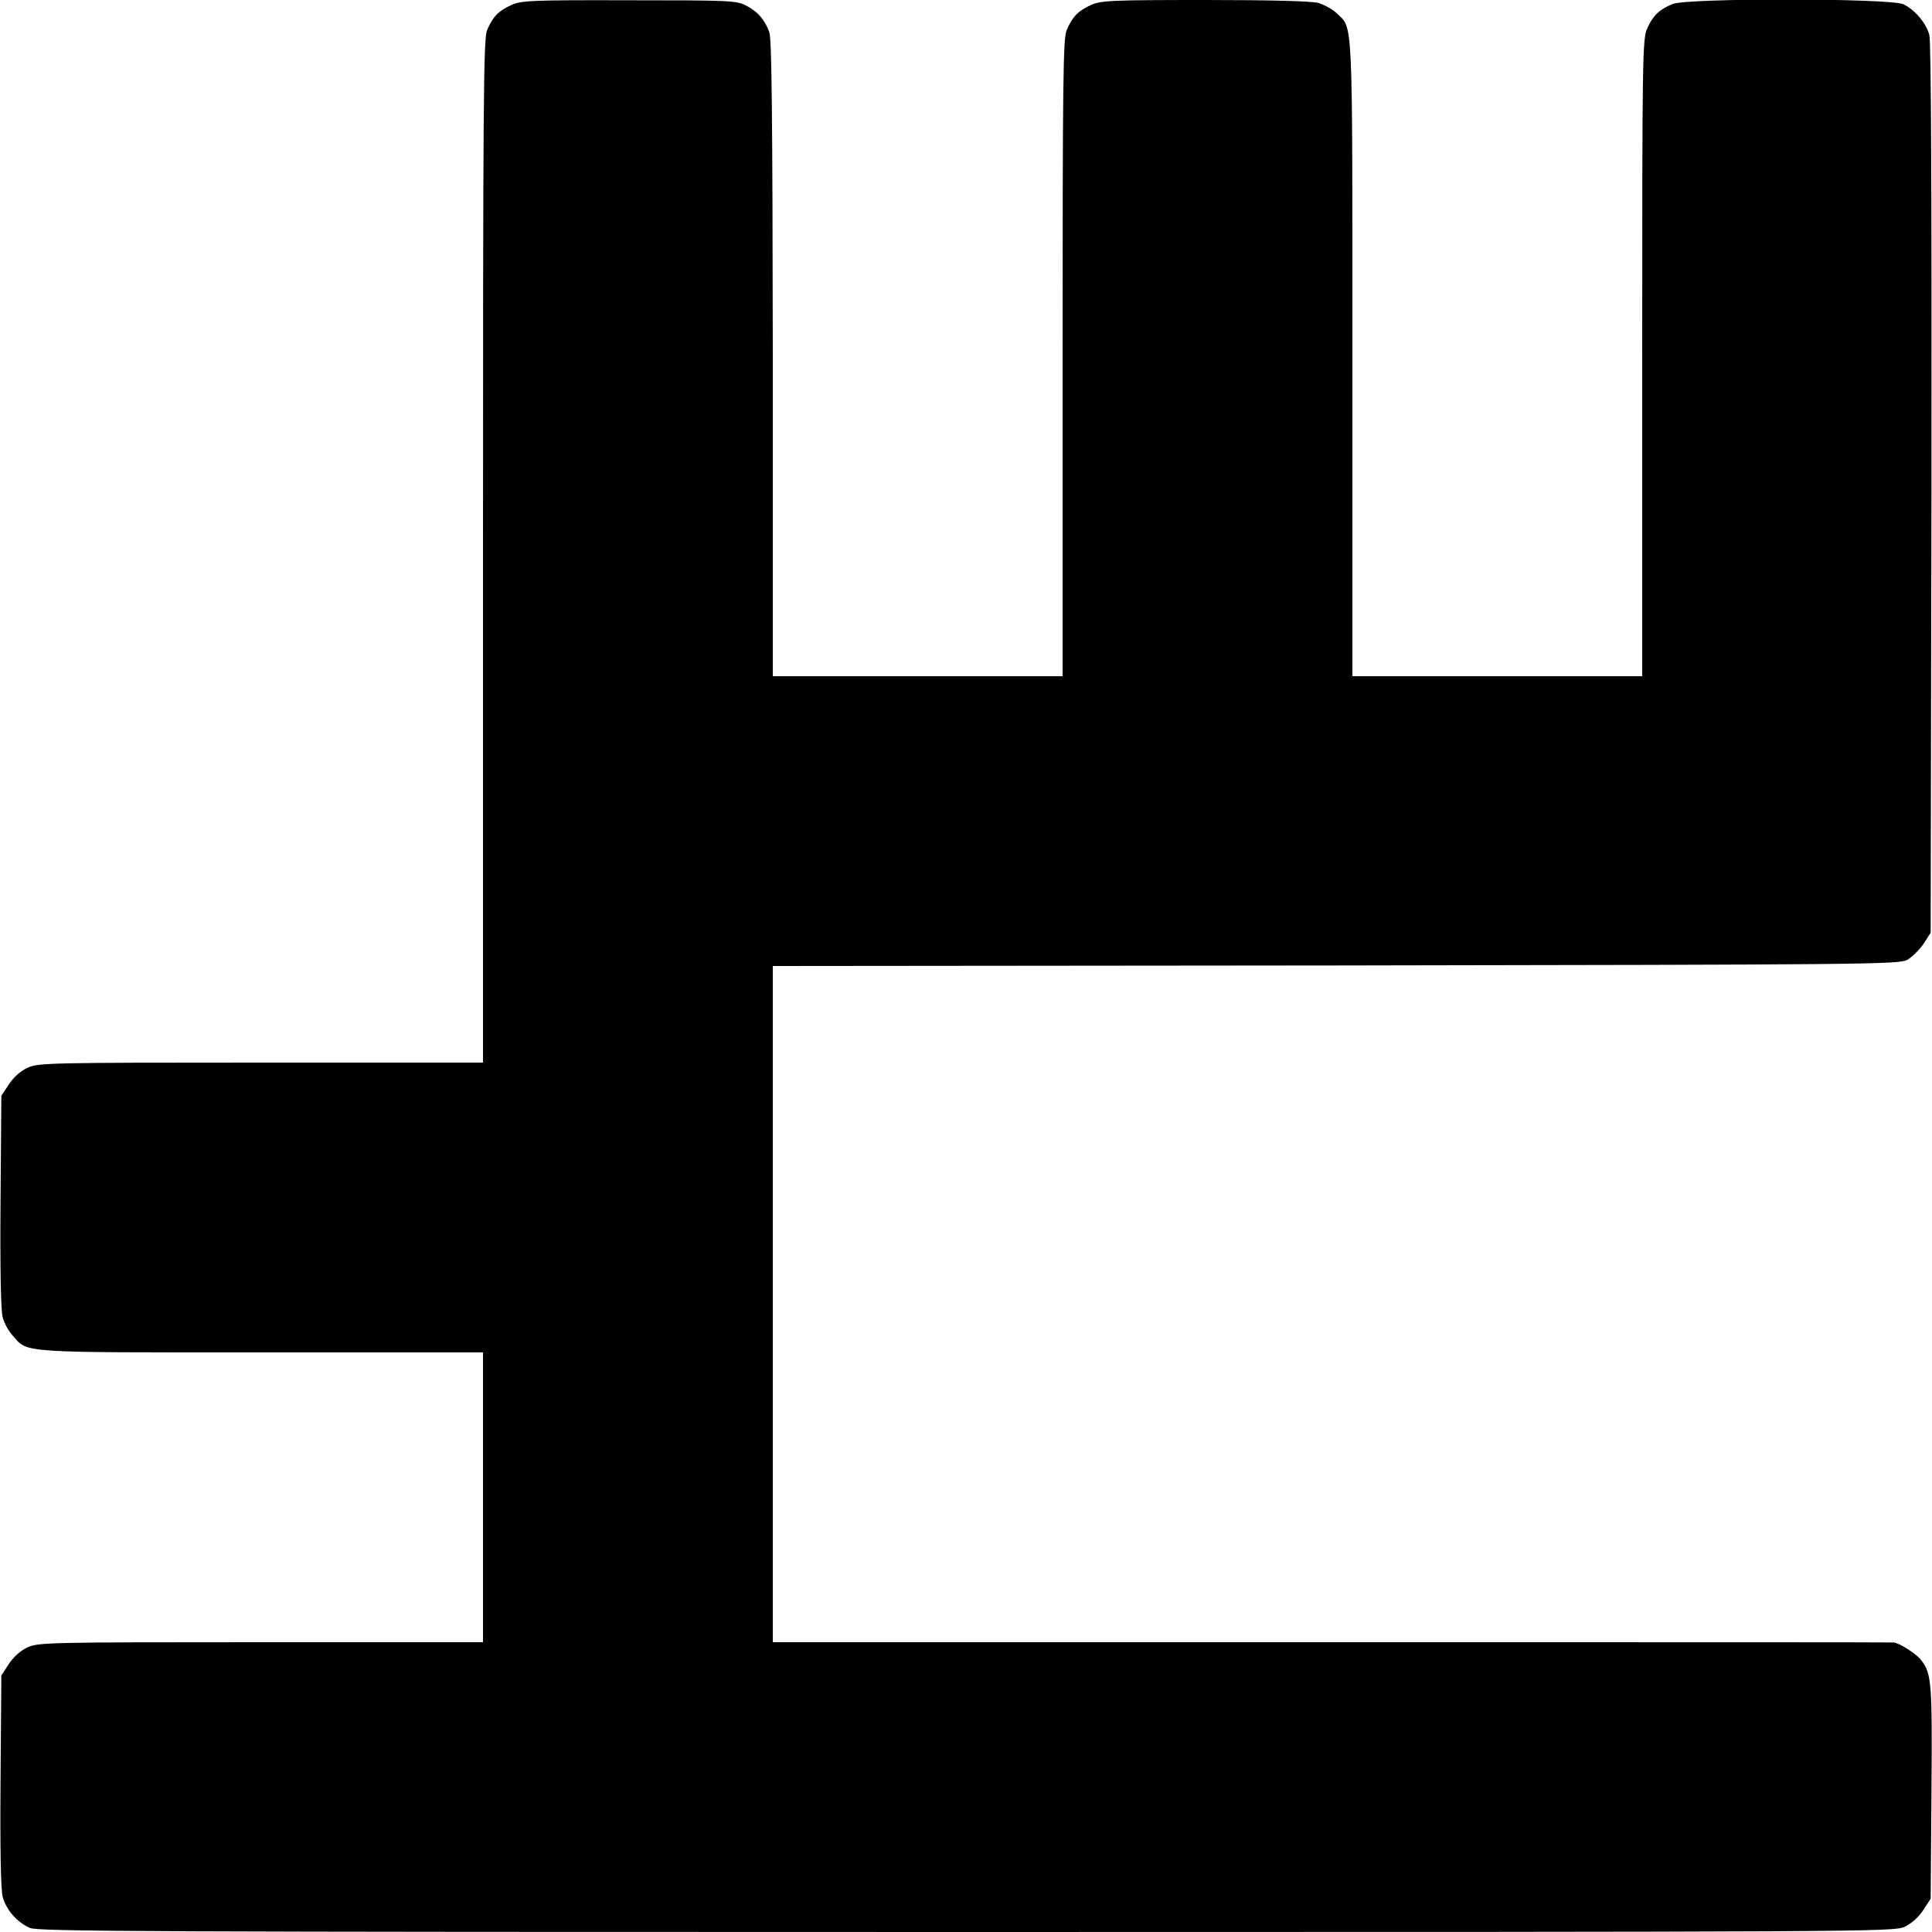
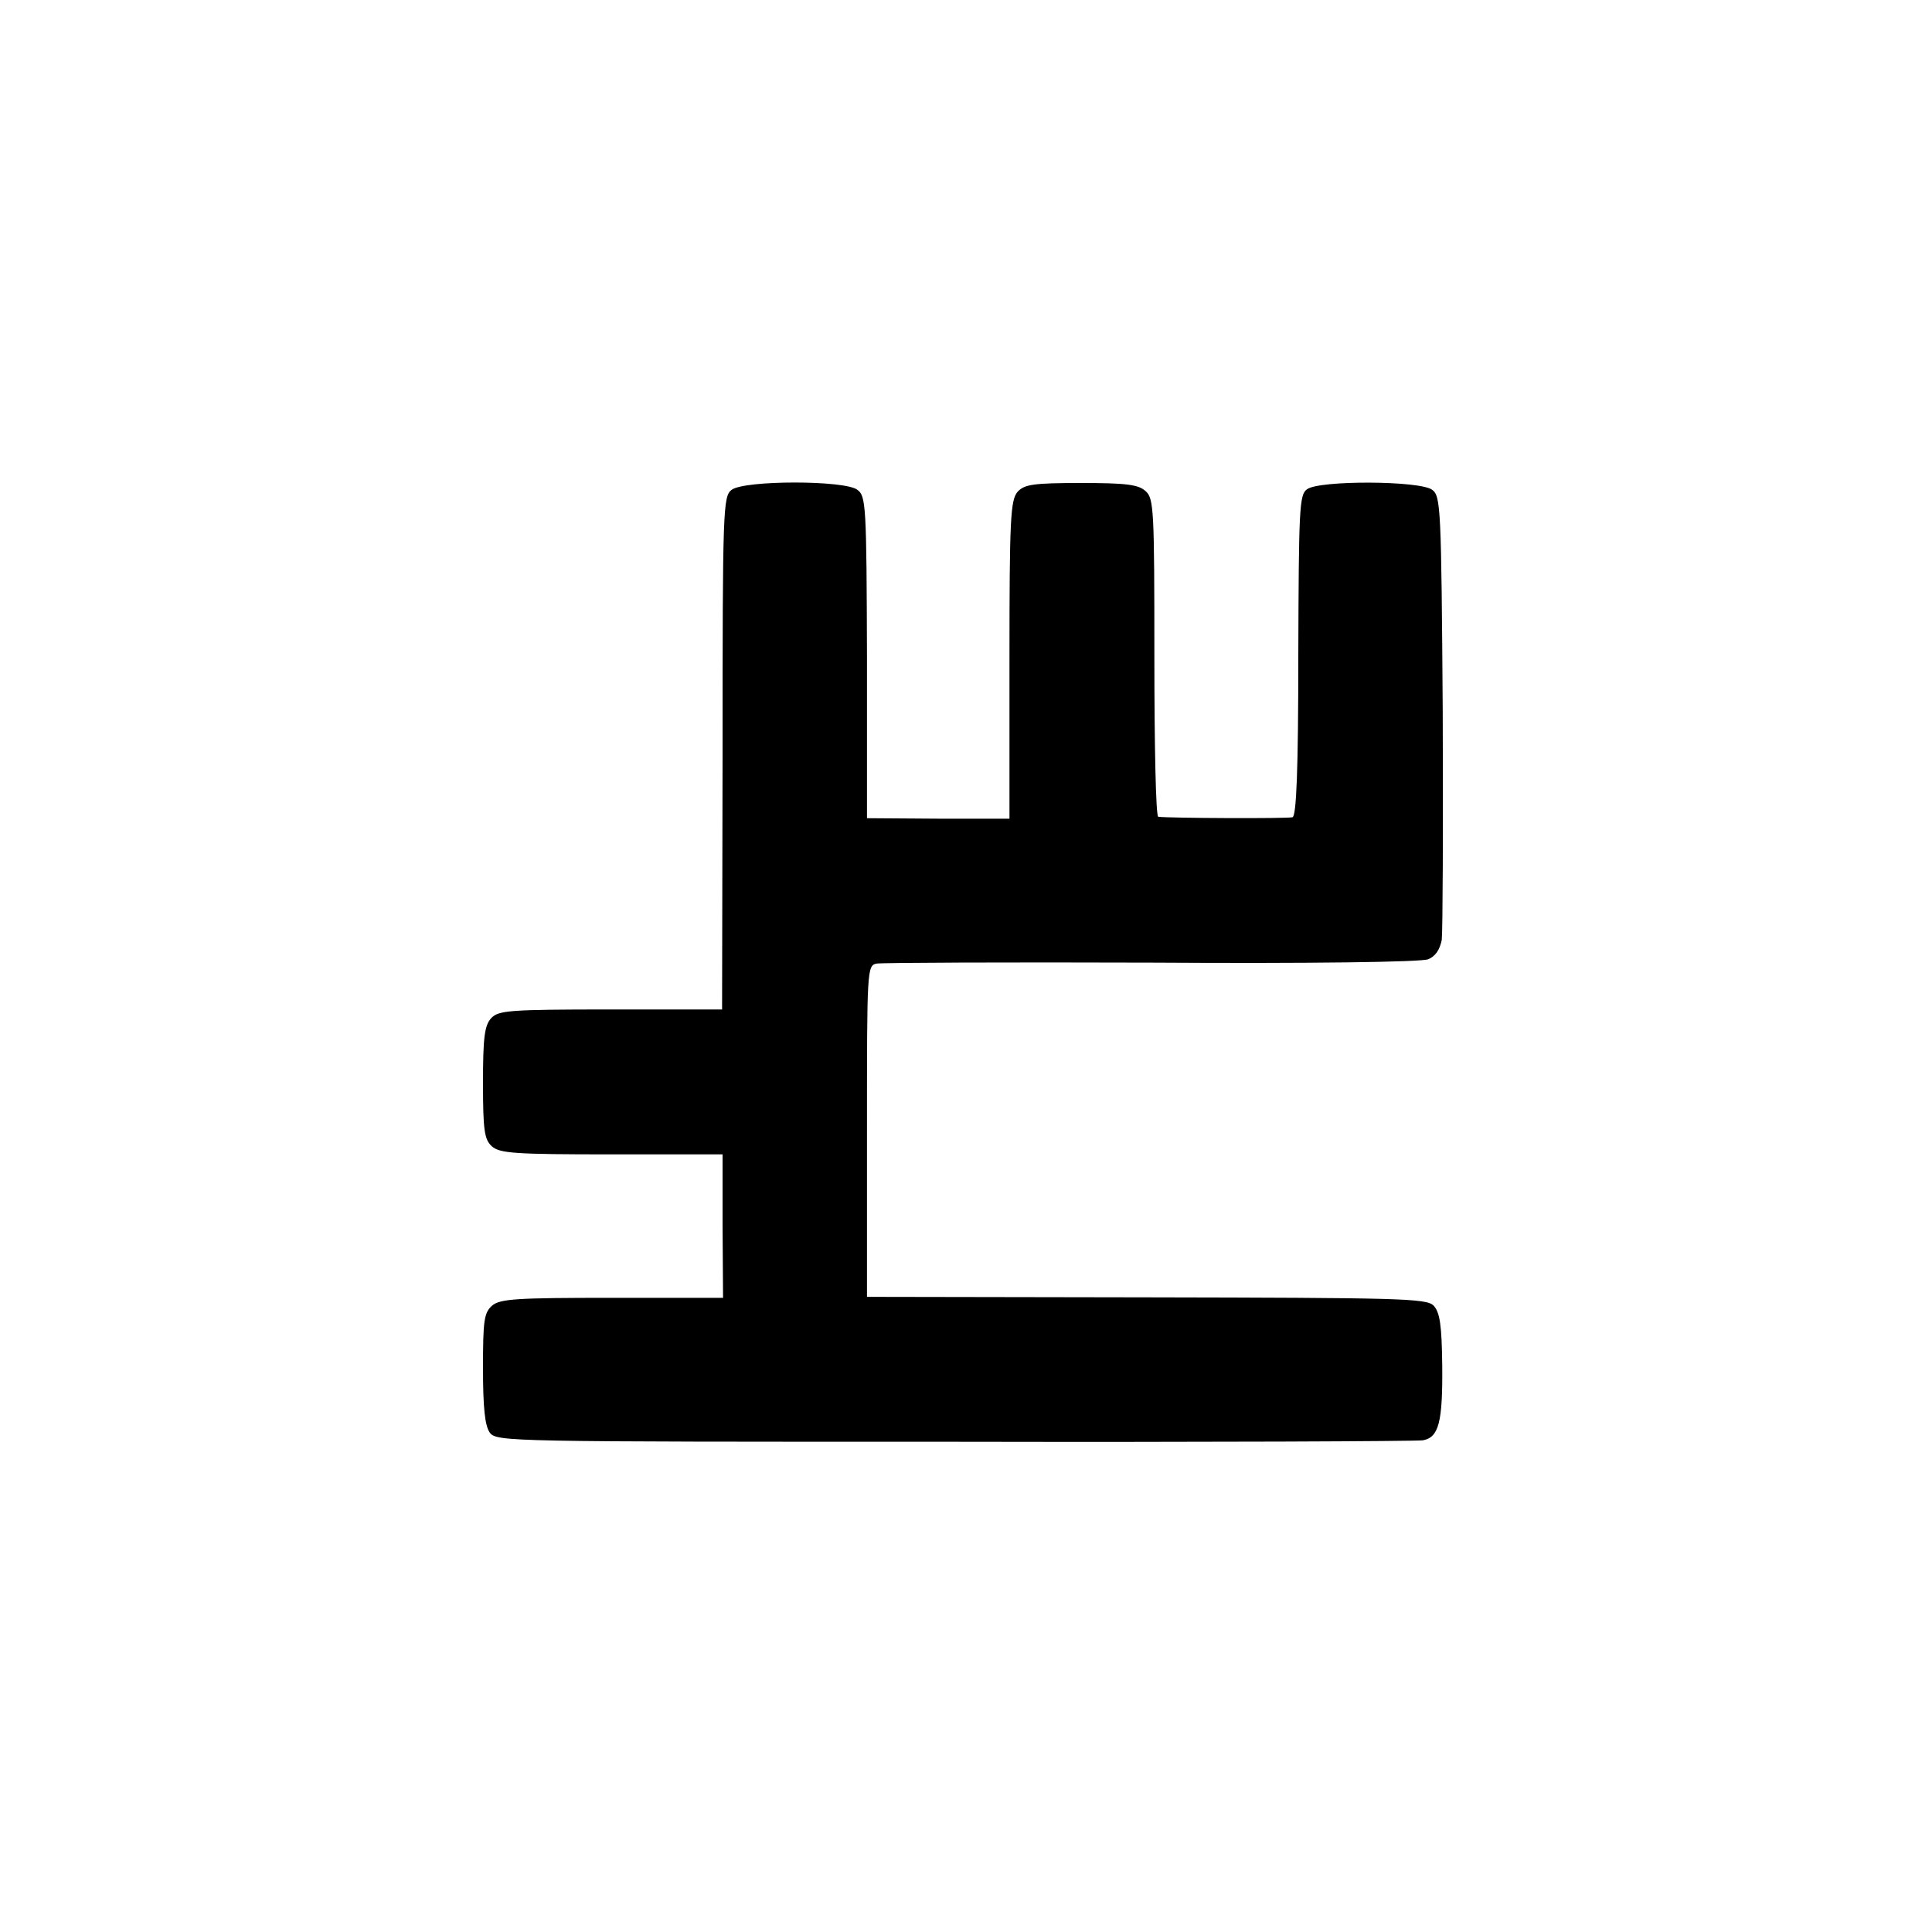
- <svg xmlns="http://www.w3.org/2000/svg" version="1.0" width="720pt" height="720pt" viewBox="0 0 720 720" preserveAspectRatio="xMidYMid meet">
-   <g transform="translate(0,720) scale(0.1,-0.1)" fill="#000000" stroke="none">
-     <path d="M1905 7181 c-48 -22 -69 -44 -90 -94 -13 -32 -15 -250 -15 -1942 l0 -1905 -827 0 c-792 0 -830 -1 -870 -19 -26 -12 -52 -35 -70 -62 l-28 -43 -3 -393 c-2 -249 1 -407 8 -432 5 -21 22 -52 38 -69 56 -65 18 -62 927 -62 l825 0 0 -540 0 -540 -827 0 c-792 0 -830 -1 -870 -19 -26 -12 -52 -35 -70 -62 l-28 -43 -3 -393 c-2 -249 1 -407 8 -432 13 -49 55 -96 102 -116 33 -13 413 -15 3490 -15 3371 0 3454 1 3495 19 26 12 52 35 70 62 l28 43 3 395 c3 412 1 444 -39 495 -18 23 -79 62 -101 65 -5 1 -946 1 -2093 1 l-2085 0 0 1260 0 1260 2098 2 c1988 3 2099 4 2130 21 17 10 44 36 60 59 l27 42 3 1654 c1 1092 -1 1667 -8 1692 -12 44 -52 92 -96 114 -47 23 -805 24 -861 1 -50 -21 -72 -42 -94 -90 -18 -38 -19 -97 -19 -1227 l0 -1188 -540 0 -540 0 0 1185 c0 1300 3 1226 -59 1286 -16 15 -47 32 -68 38 -24 7 -181 11 -423 11 -352 0 -388 -2 -425 -19 -48 -22 -69 -44 -90 -94 -13 -32 -15 -178 -15 -1222 l0 -1185 -540 0 -540 0 0 1183 c-1 921 -4 1190 -13 1217 -17 47 -44 78 -88 100 -34 18 -65 19 -435 19 -367 1 -402 -1 -439 -18z" />
+ <svg xmlns="http://www.w3.org/2000/svg" version="1.0" width="400pt" height="400pt" viewBox="0 0 400 400" preserveAspectRatio="xMidYMid meet">
+   <g transform="translate(0,400) scale(0.1,-0.1)" fill="#000000" stroke="none">
+     <path d="M1515 2986 c-18 -13 -19 -37 -19 -545 l-1 -531 -231 0 c-211 0 -232 -2 -247 -18 -14 -15 -17 -41 -17 -134 0 -99 3 -117 18 -131 16 -15 49 -17 248 -17 l230 0 0 -148 1 -149 -230 0 c-197 0 -231 -2 -248 -16 -17 -15 -19 -31 -19 -130 0 -82 4 -119 14 -133 14 -19 36 -19 963 -19 521 -1 958 1 969 3 33 6 41 38 40 154 -1 86 -5 111 -18 125 -15 15 -71 16 -595 17 l-578 1 0 343 c0 335 0 343 20 347 11 2 268 3 570 2 322 -2 559 1 572 7 15 6 24 20 28 40 2 17 3 231 2 475 -3 421 -4 444 -22 457 -25 19 -234 20 -259 1 -16 -11 -17 -41 -18 -344 0 -238 -4 -333 -12 -335 -9 -3 -257 -2 -278 1 -5 1 -8 149 -8 329 0 306 -1 330 -18 345 -15 14 -41 17 -134 17 -99 0 -117 -3 -131 -18 -15 -17 -17 -56 -17 -348 l0 -329 -147 0 -148 1 0 333 c-1 315 -2 334 -20 347 -26 20 -233 20 -260 0z" />
  </g>
</svg>
